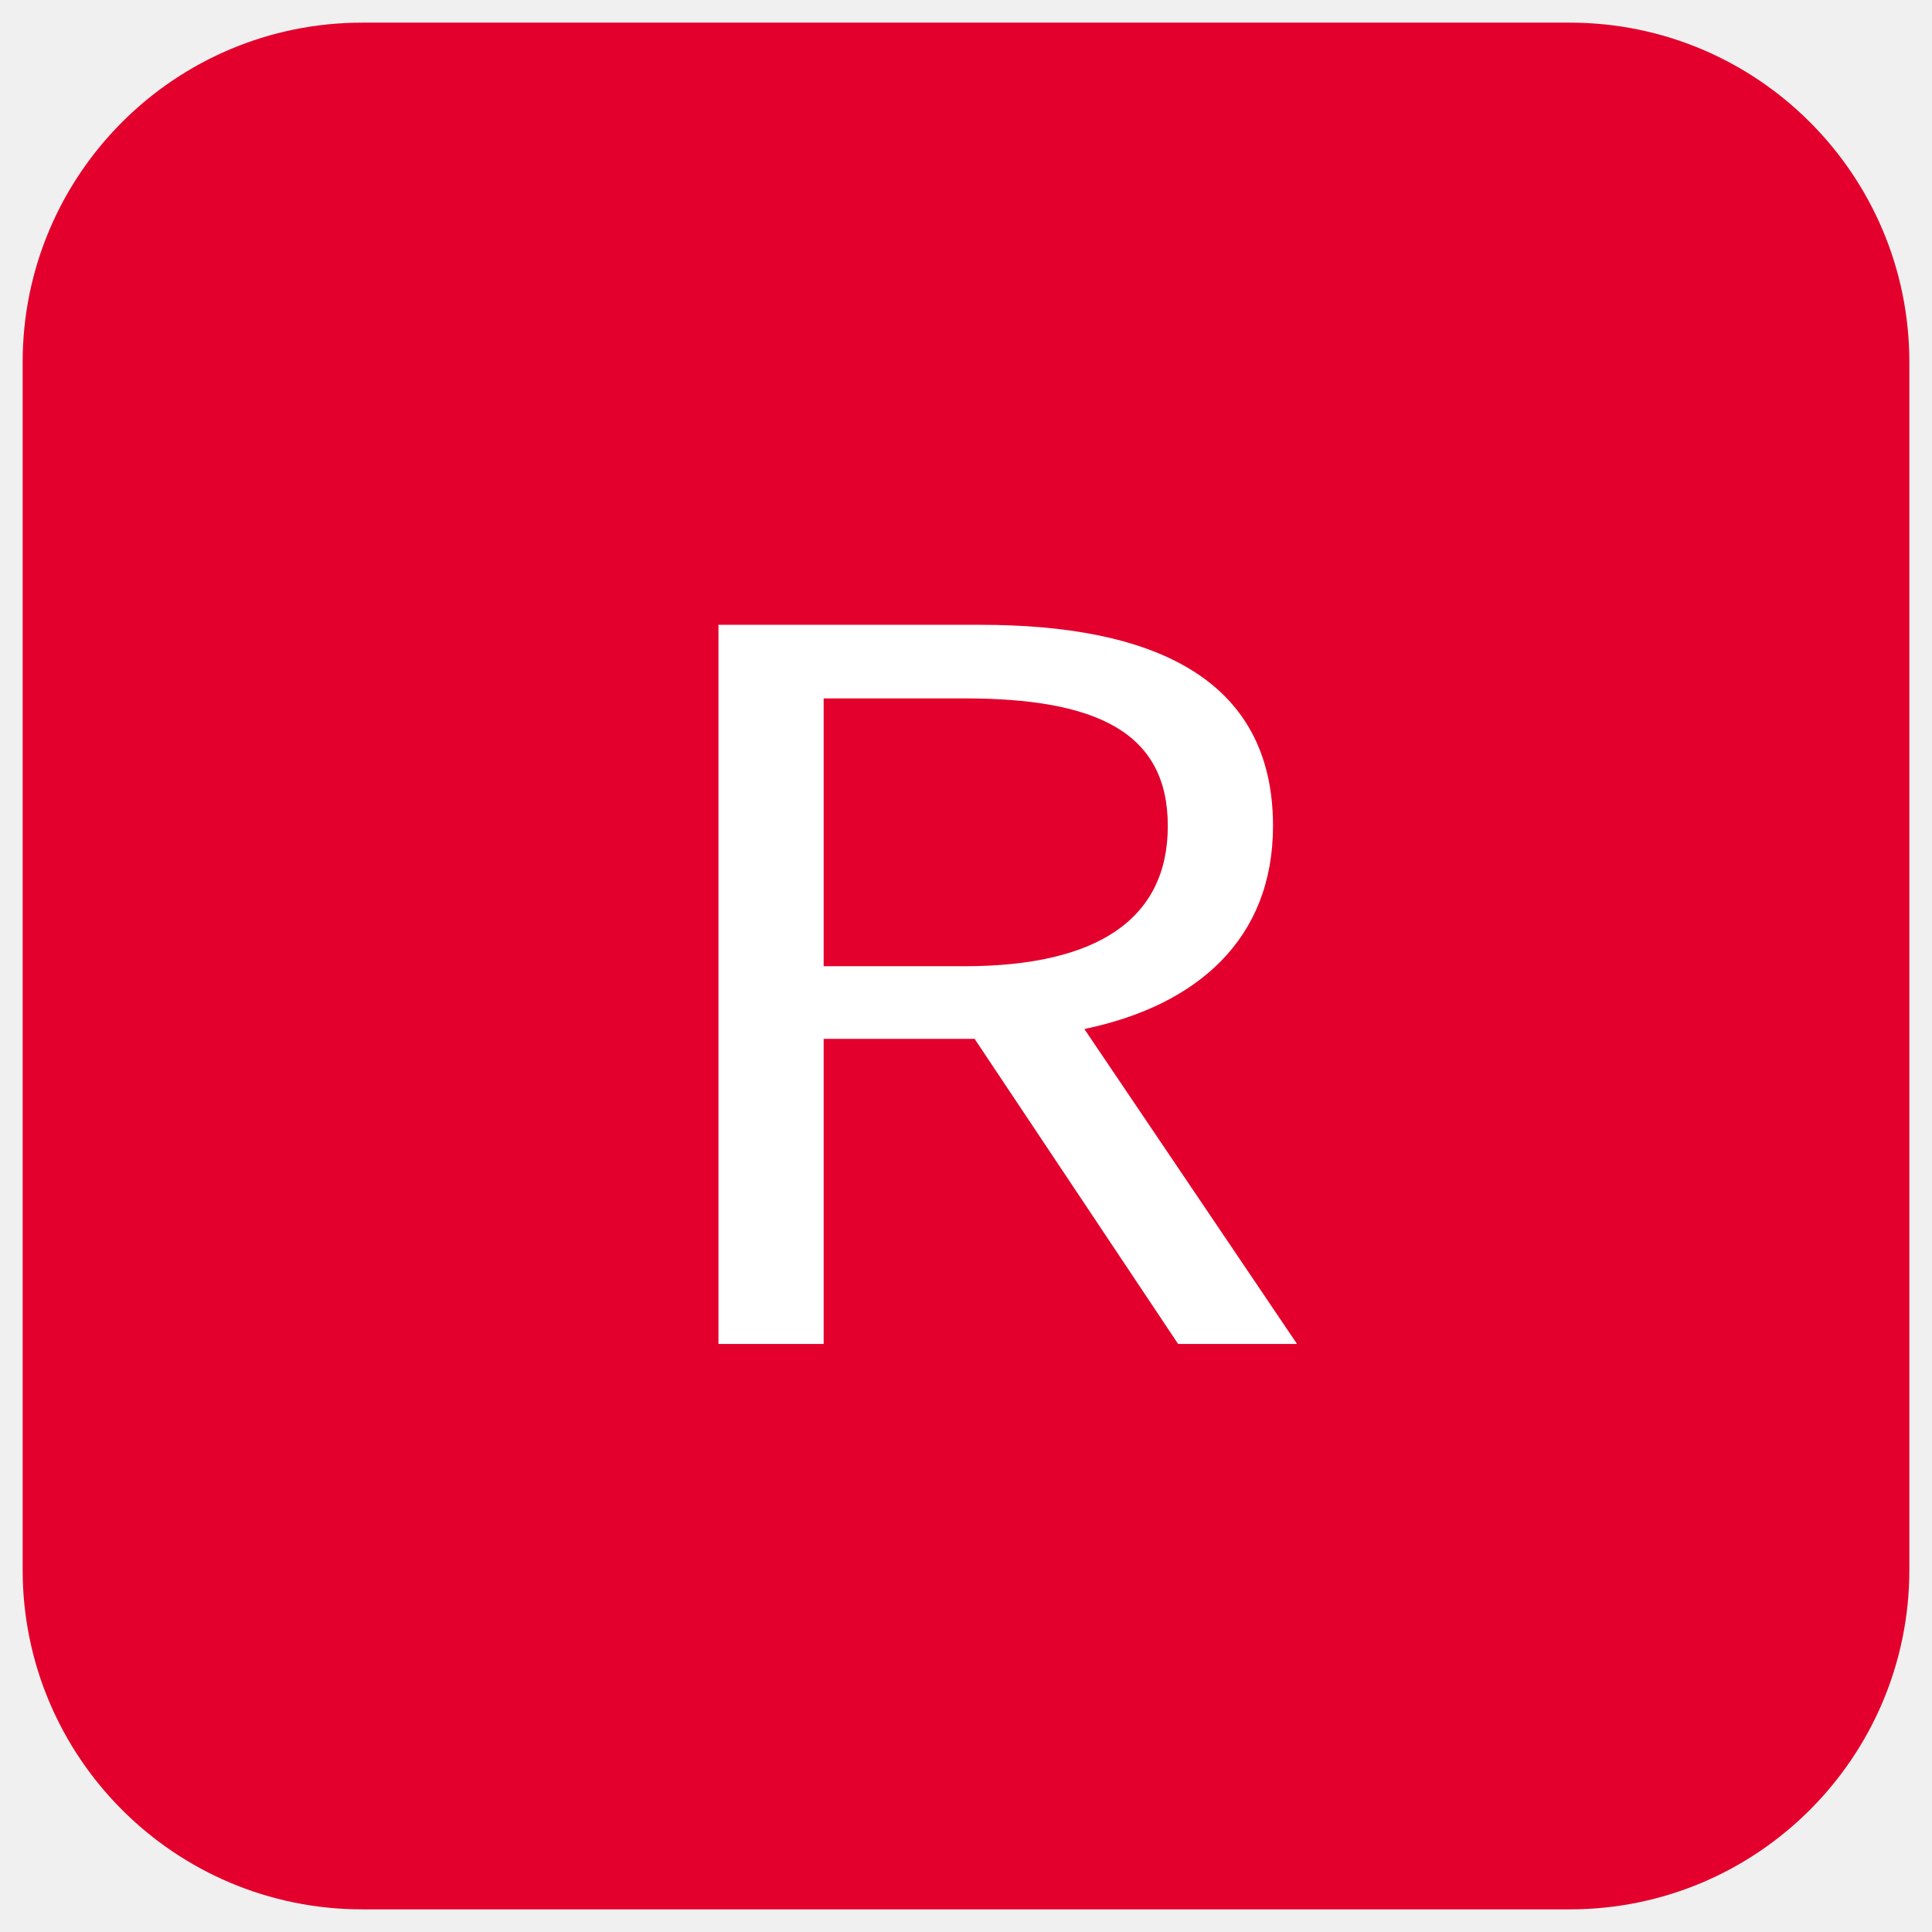
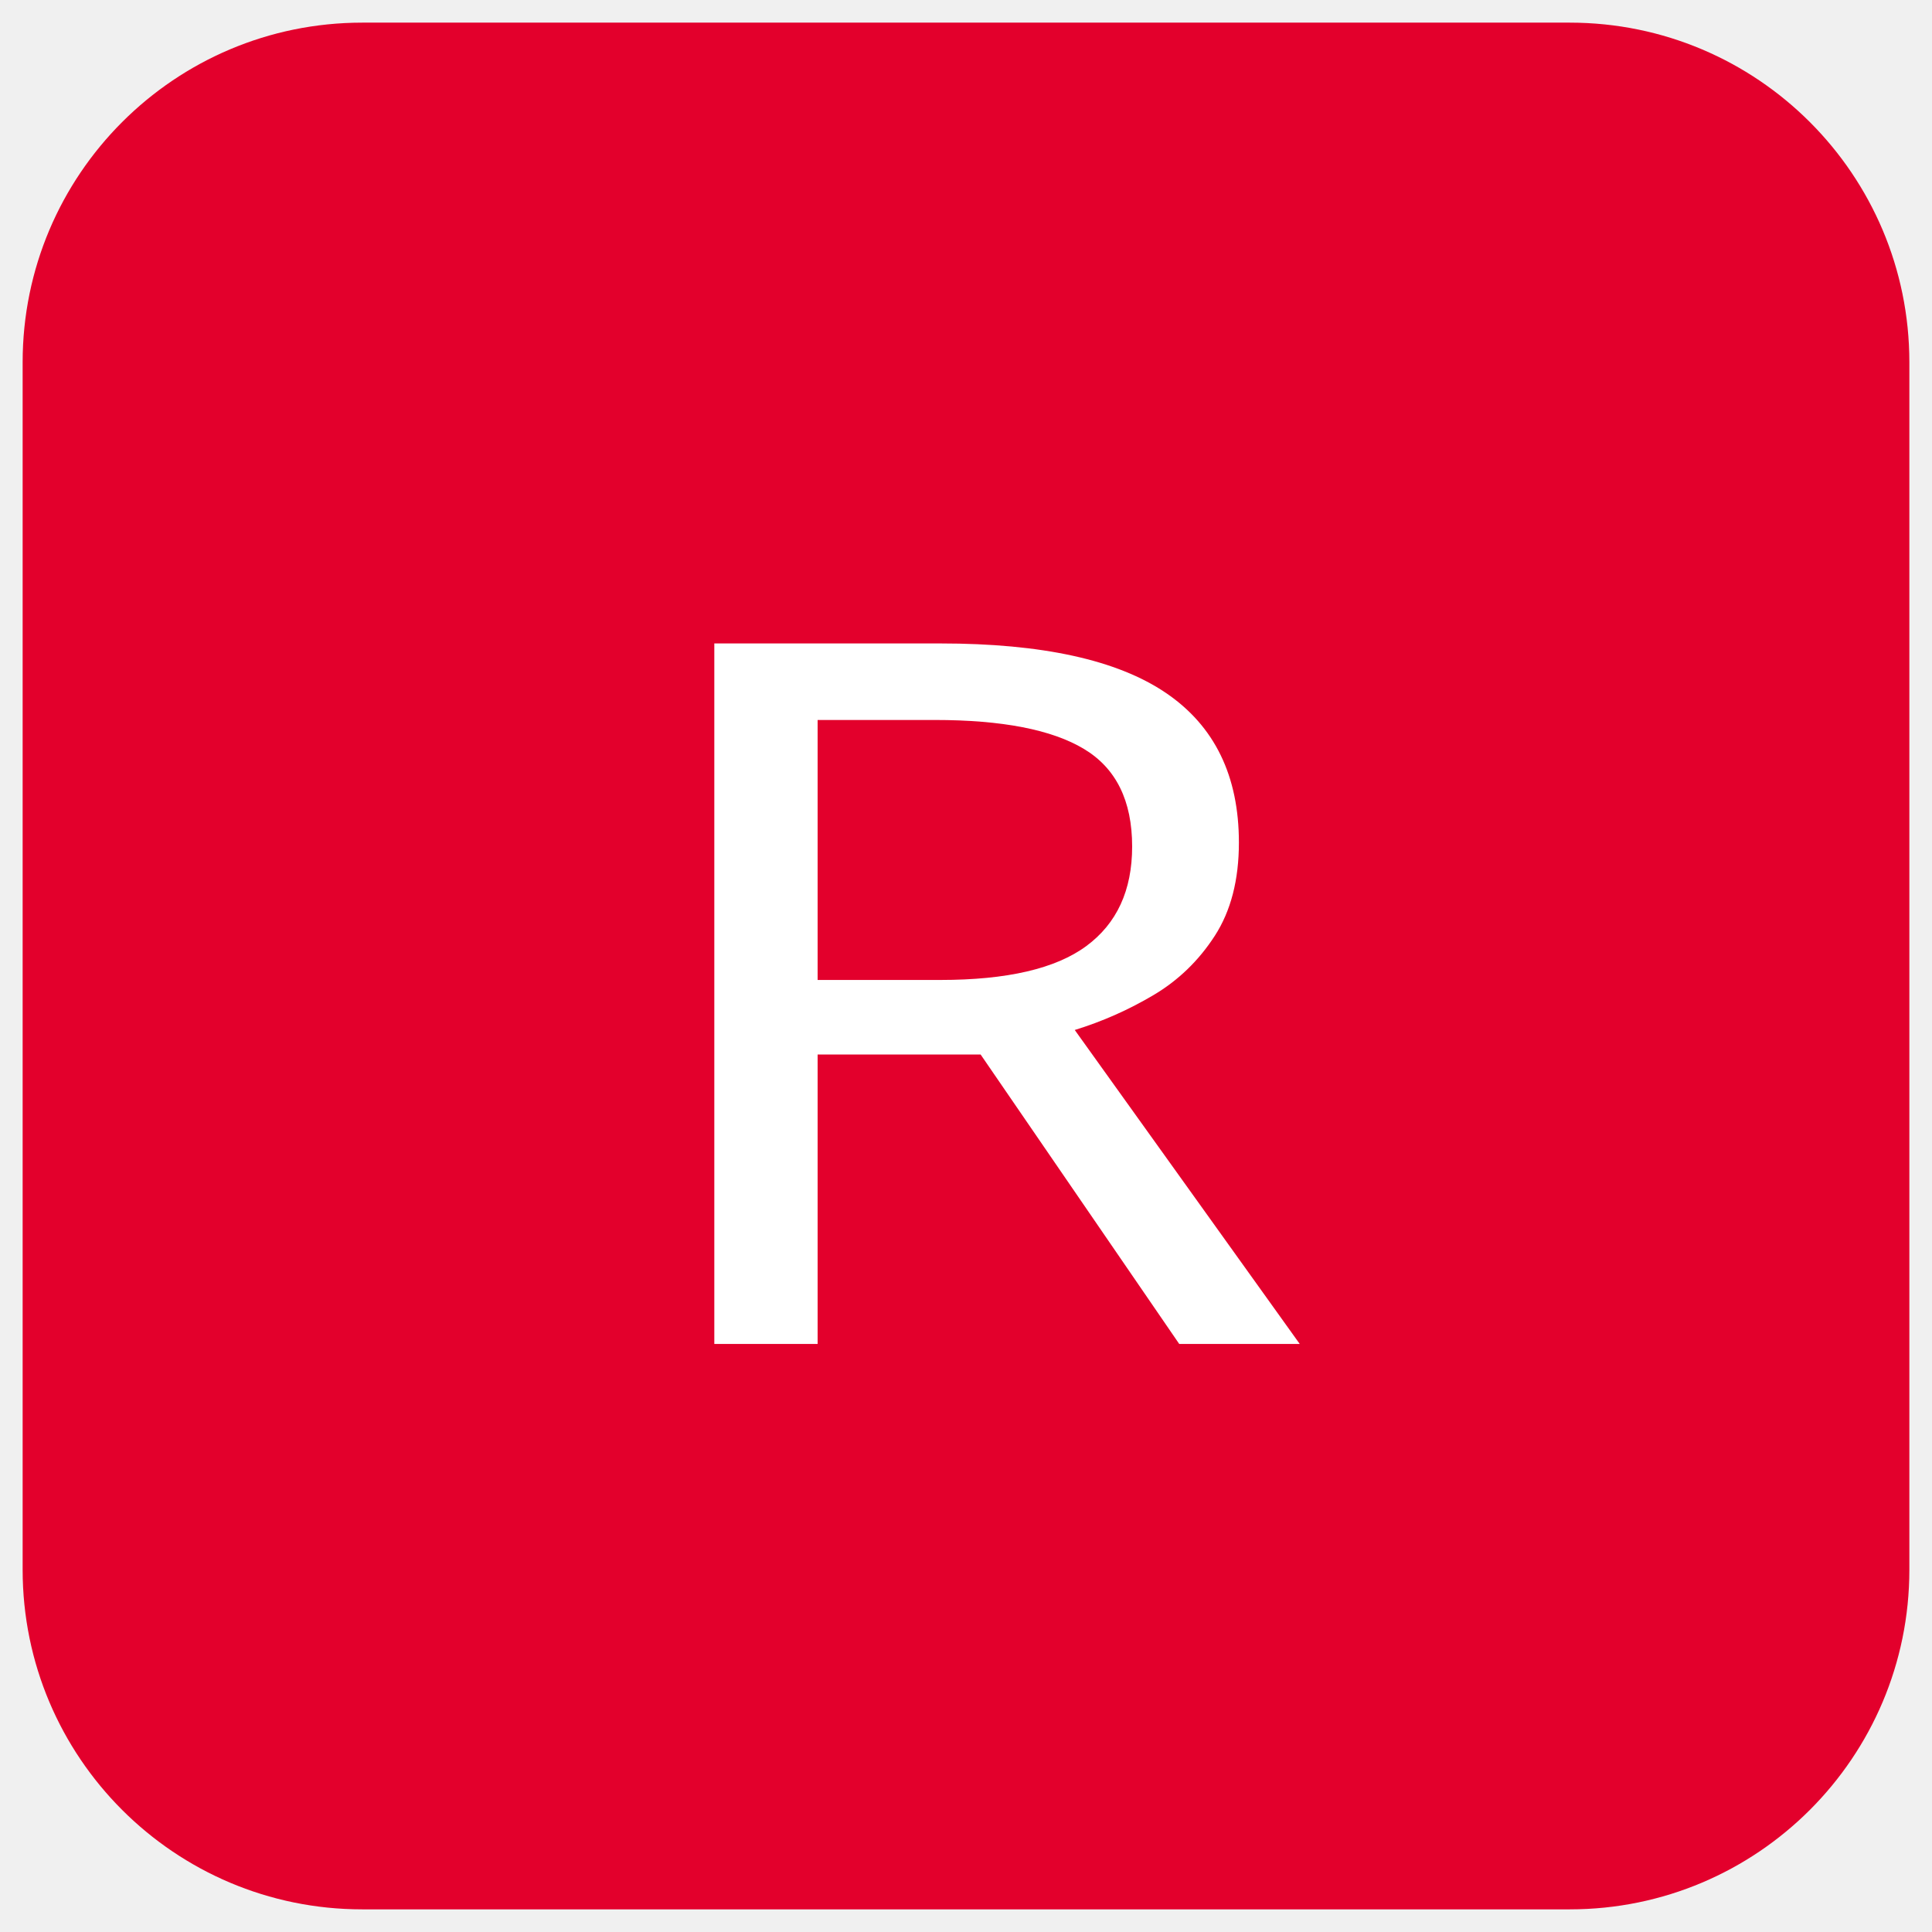
- <svg xmlns="http://www.w3.org/2000/svg" id="_圖層_1" data-name="圖層 1" viewBox="0 0 1024 1024">
-   <defs>
-     <style>
-       .cls-1 {
-         fill: #e3002c;
-       }
- 
-       .cls-2 {
-         fill: #fff;
-       }
-     </style>
-   </defs>
-   <rect class="cls-1" x="12" y="12" width="1000" height="1000" rx="180" ry="180" />
-   <path class="cls-2" d="M516.54,550.6h-79.99v161.72h-55.75v-381.16h138.78c90.3,0,155.14,27.56,155.14,106.6,0,59.8-40,95.16-99.99,107.64l112.72,166.92h-63.03l-107.87-161.72ZM511.09,512.12c69.69,0,107.87-24.44,107.87-74.36s-38.18-67.6-107.87-67.6h-74.54v141.96h74.54Z" />
+ <svg xmlns="http://www.w3.org/2000/svg" id="_圖層_1" viewBox="0 0 1024 1024">
+   <rect x="12" y="12" width="1000" height="1000" rx="180" ry="180" fill="#e3002c" />
+   <text transform="translate(319.59 712.32) scale(1.17 1)" fill="#fff" font-family="SourceHanSansSC-Regular-GBpc-EUC-H, 'Source Han Sans SC'" font-size="520">
+     <tspan x="0" y="0">R</tspan>
+   </text>
</svg>
